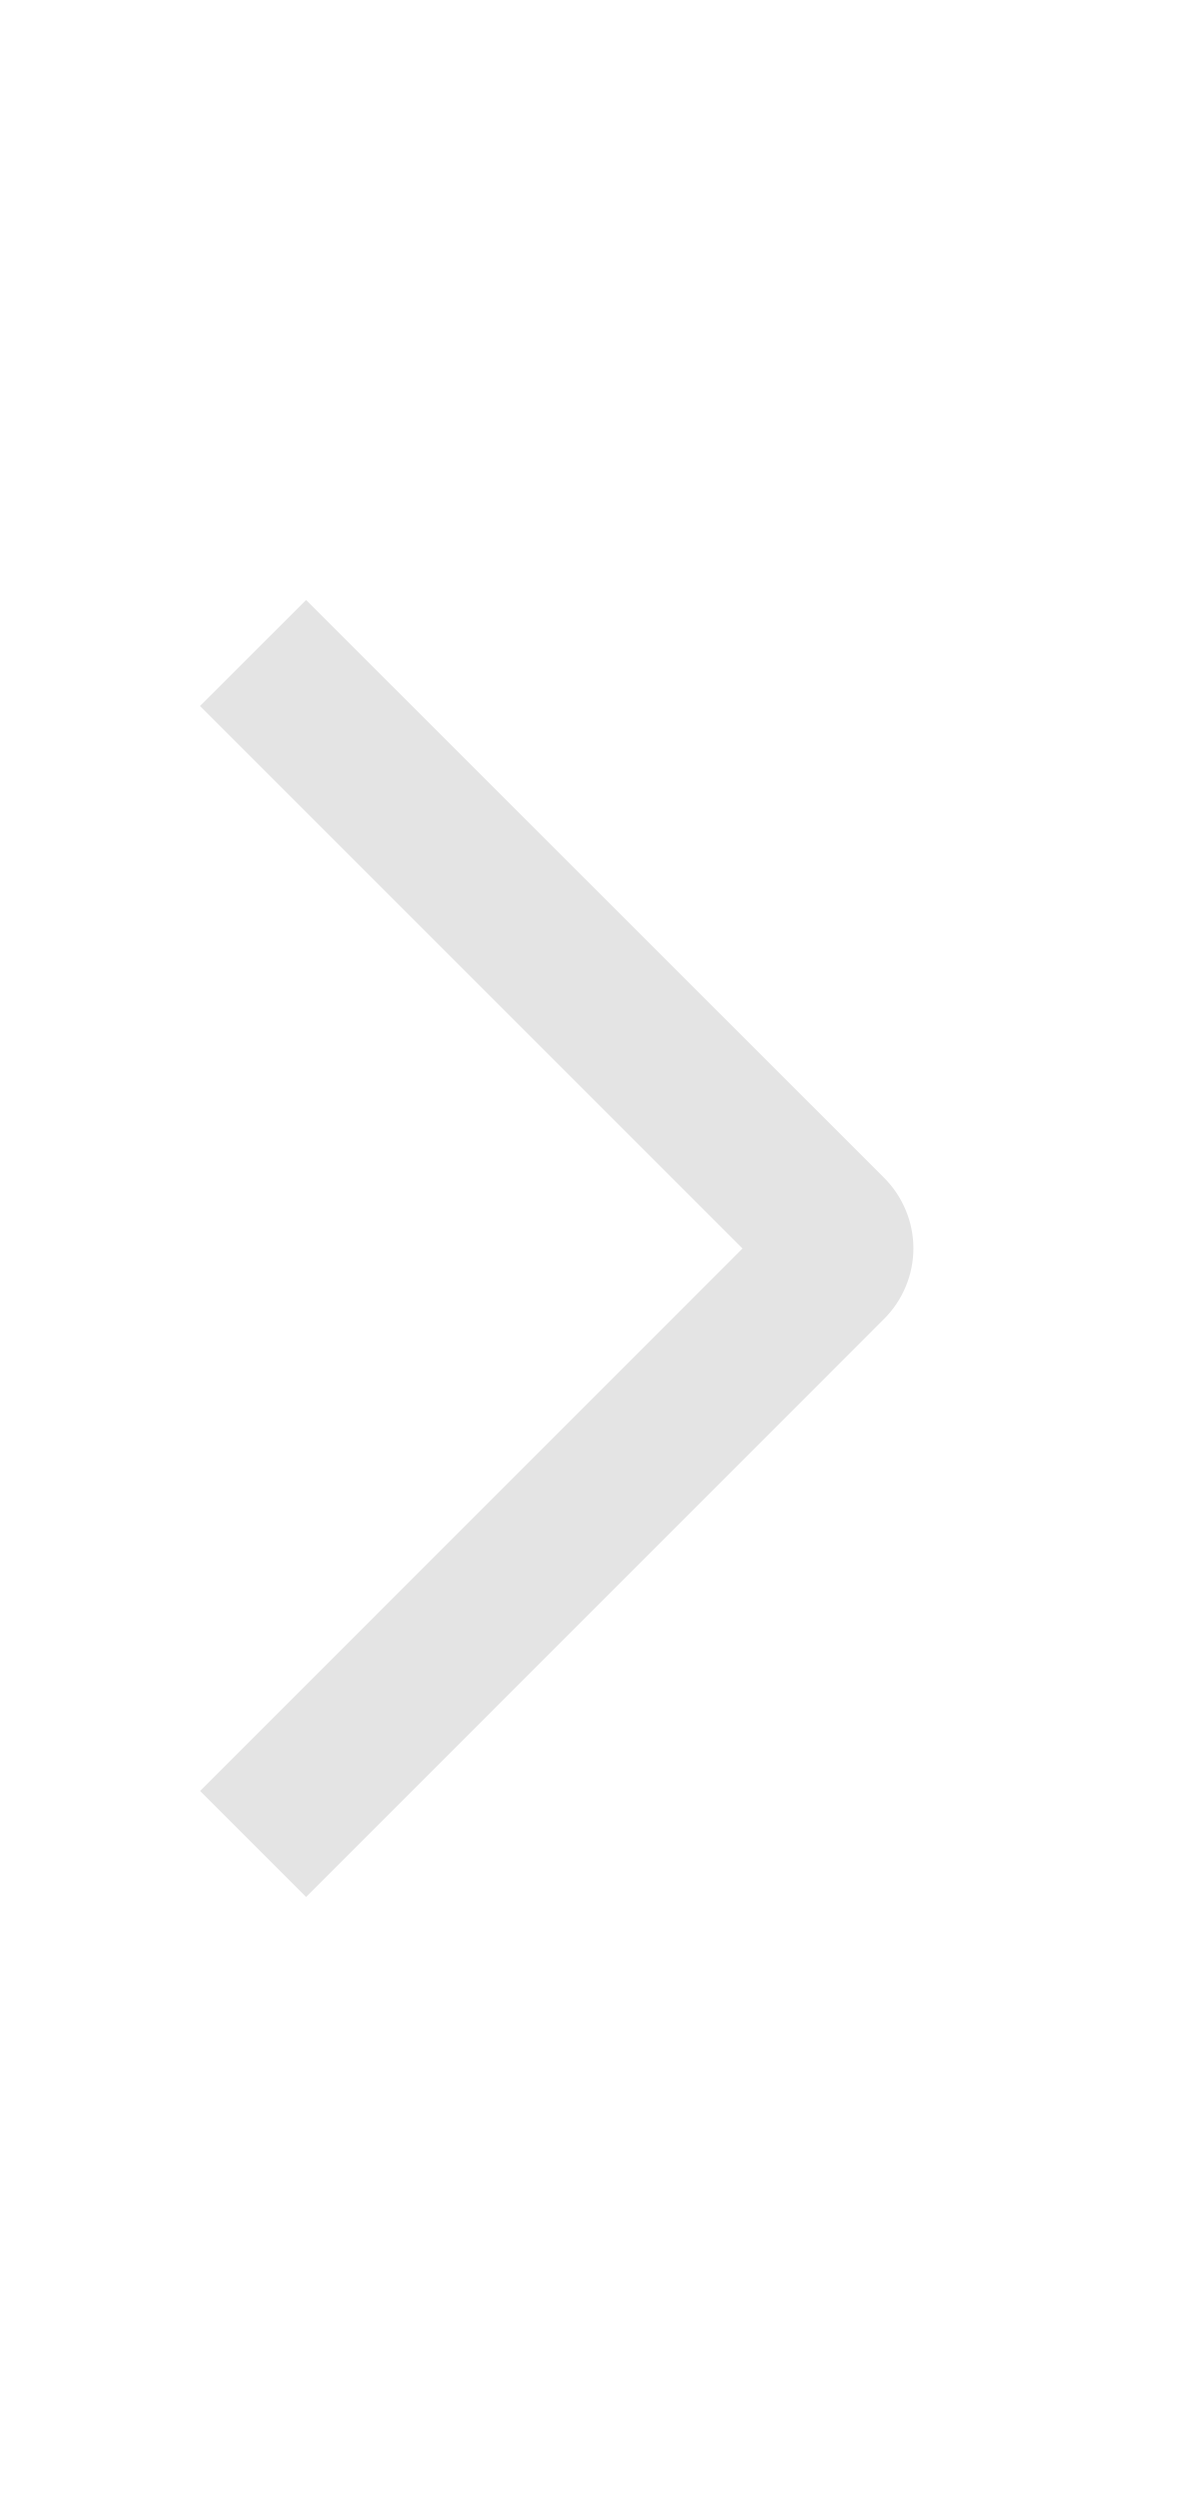
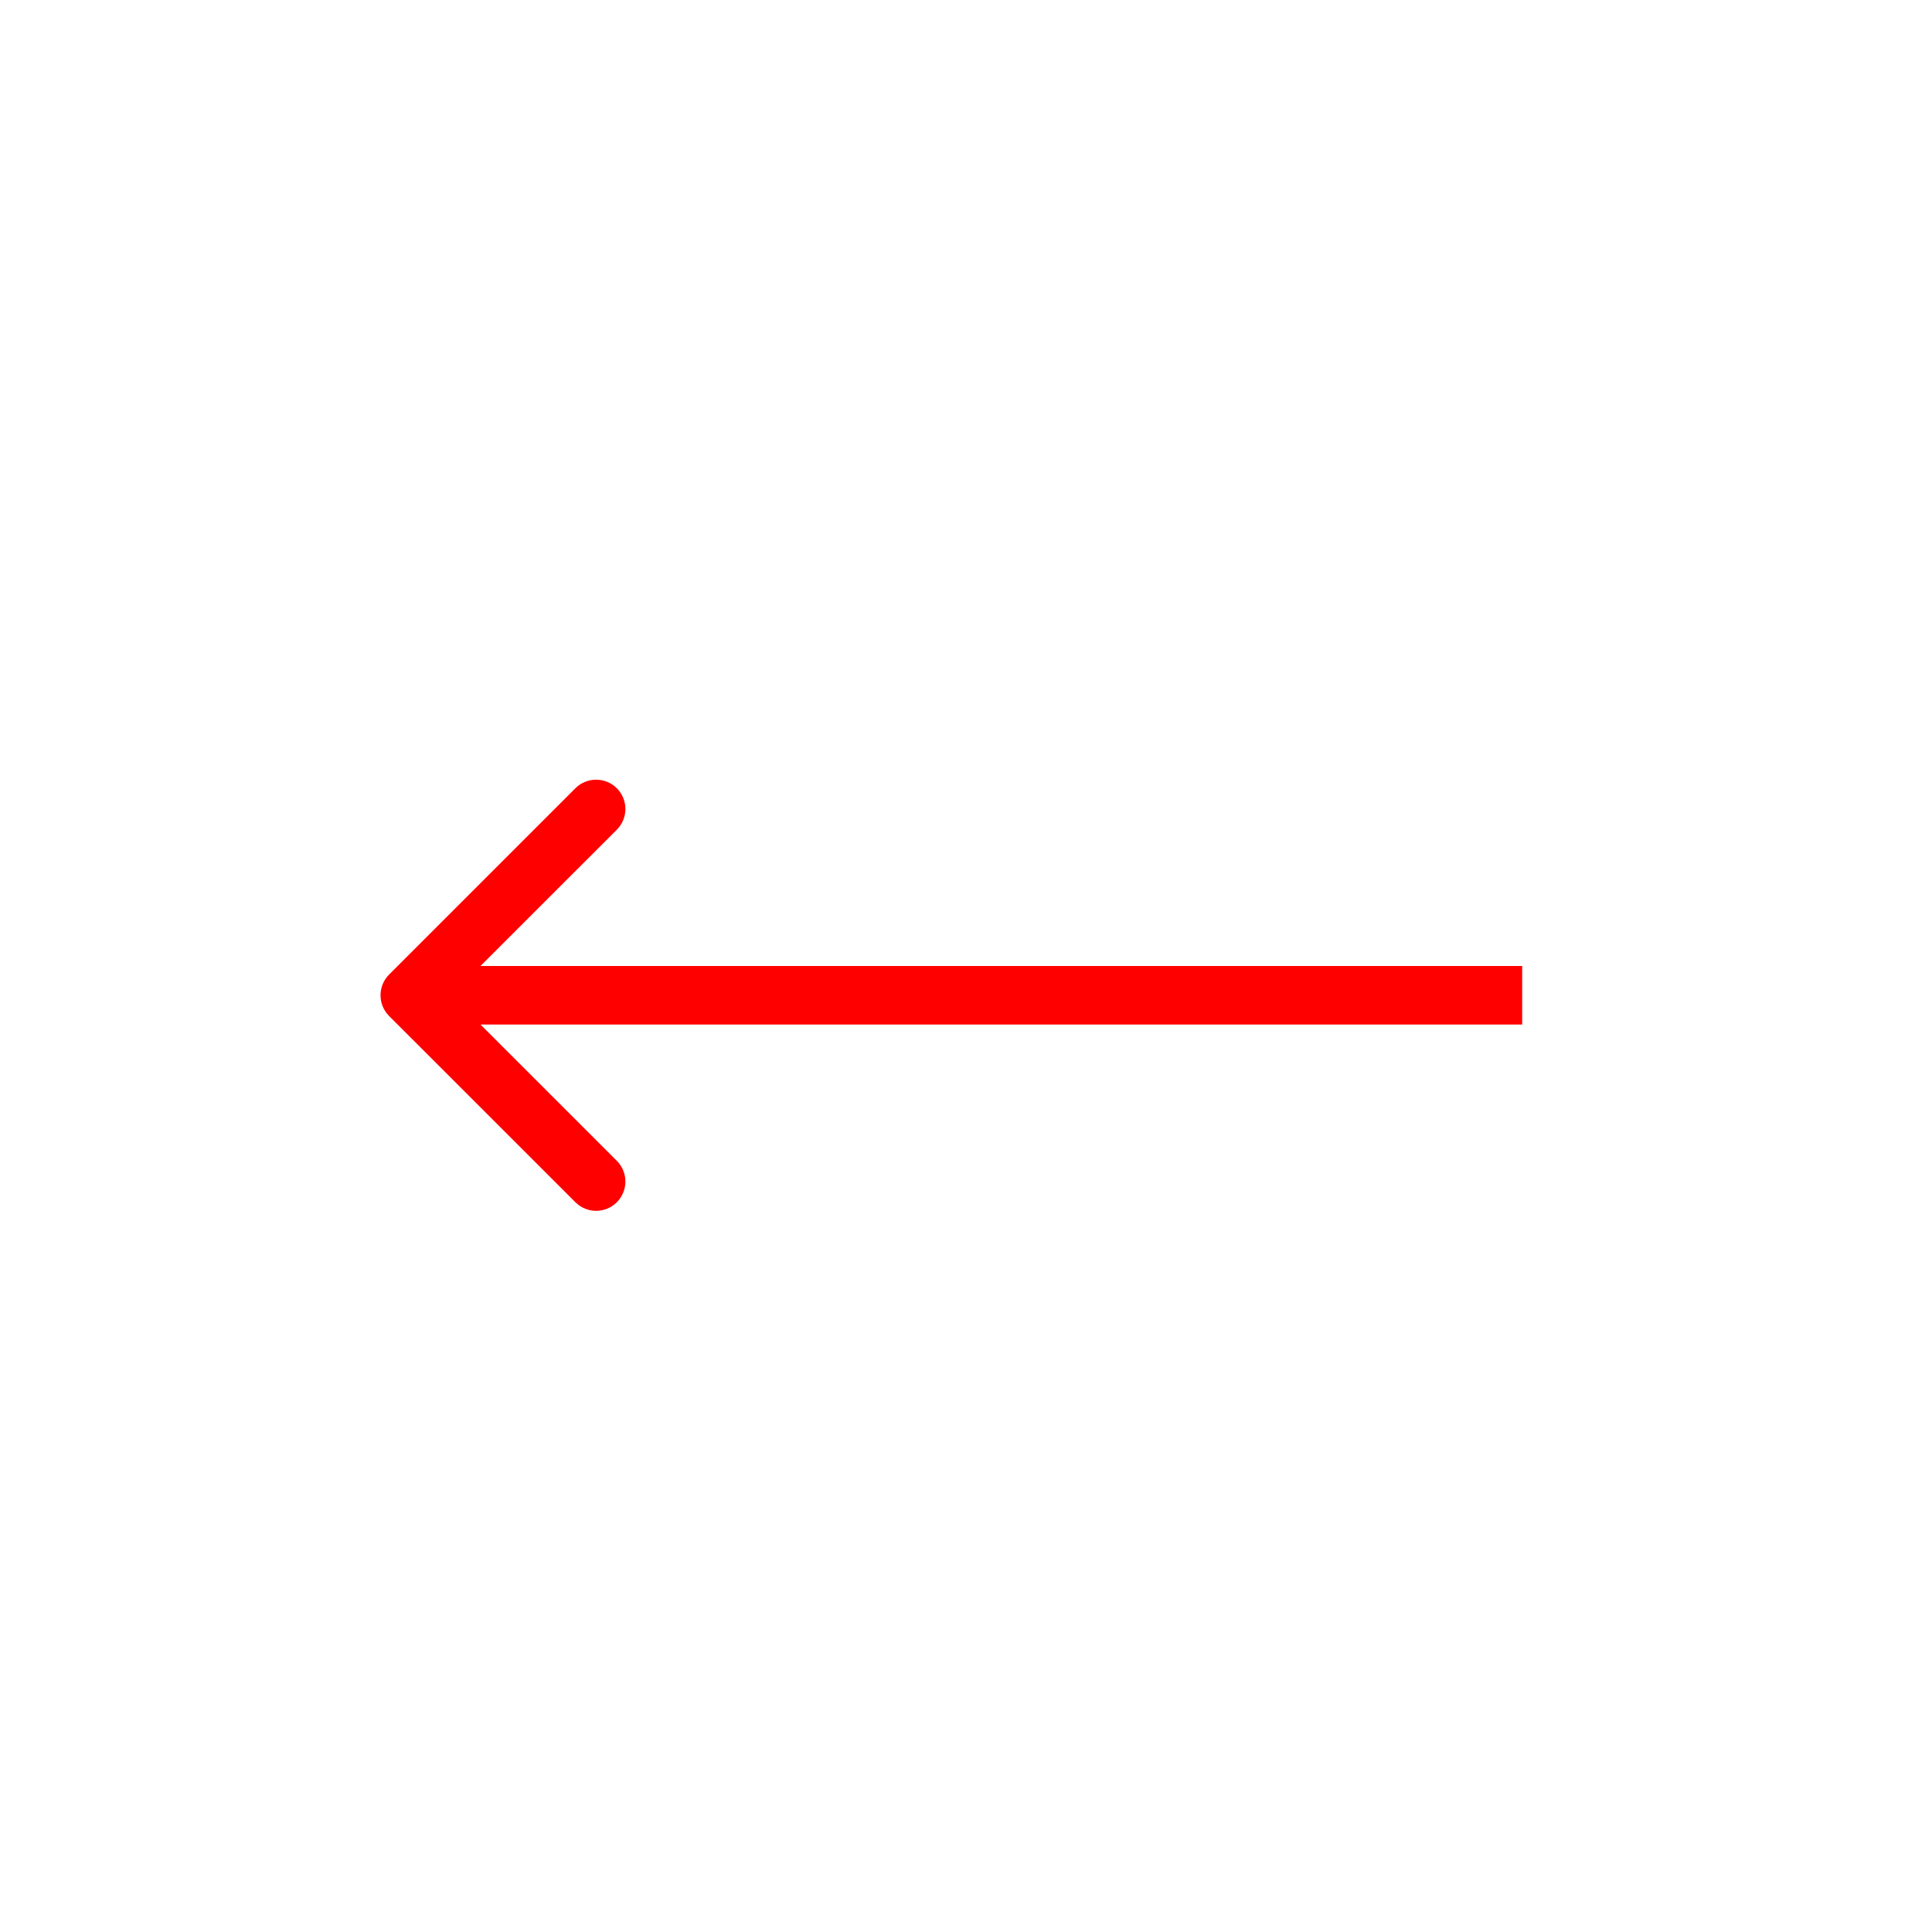
- <svg xmlns="http://www.w3.org/2000/svg" width="12" height="25" viewBox="0 0 12 25" fill="none">
-   <path d="M2 7.06L3.061 6L8.84 11.777C8.933 11.87 9.007 11.98 9.057 12.101C9.108 12.222 9.134 12.352 9.134 12.483C9.134 12.615 9.108 12.745 9.057 12.866C9.007 12.987 8.933 13.097 8.84 13.19L3.061 18.97L2.001 17.91L7.425 12.485L2 7.06Z" fill="#E4E4E4" />
+ <svg xmlns="http://www.w3.org/2000/svg" width="33" height="33" viewBox="0 0 33 33" fill="none">
+   <path d="M6.646 17.354C6.451 17.158 6.451 16.842 6.646 16.646L9.828 13.464C10.024 13.269 10.34 13.269 10.536 13.464C10.731 13.66 10.731 13.976 10.536 14.172L7.707 17L10.536 19.828C10.731 20.024 10.731 20.34 10.536 20.535C10.34 20.731 10.024 20.731 9.828 20.535L6.646 17.354ZM26 17V17.5H7V17V16.5H26V17Z" fill="#FF0000" />
</svg>
